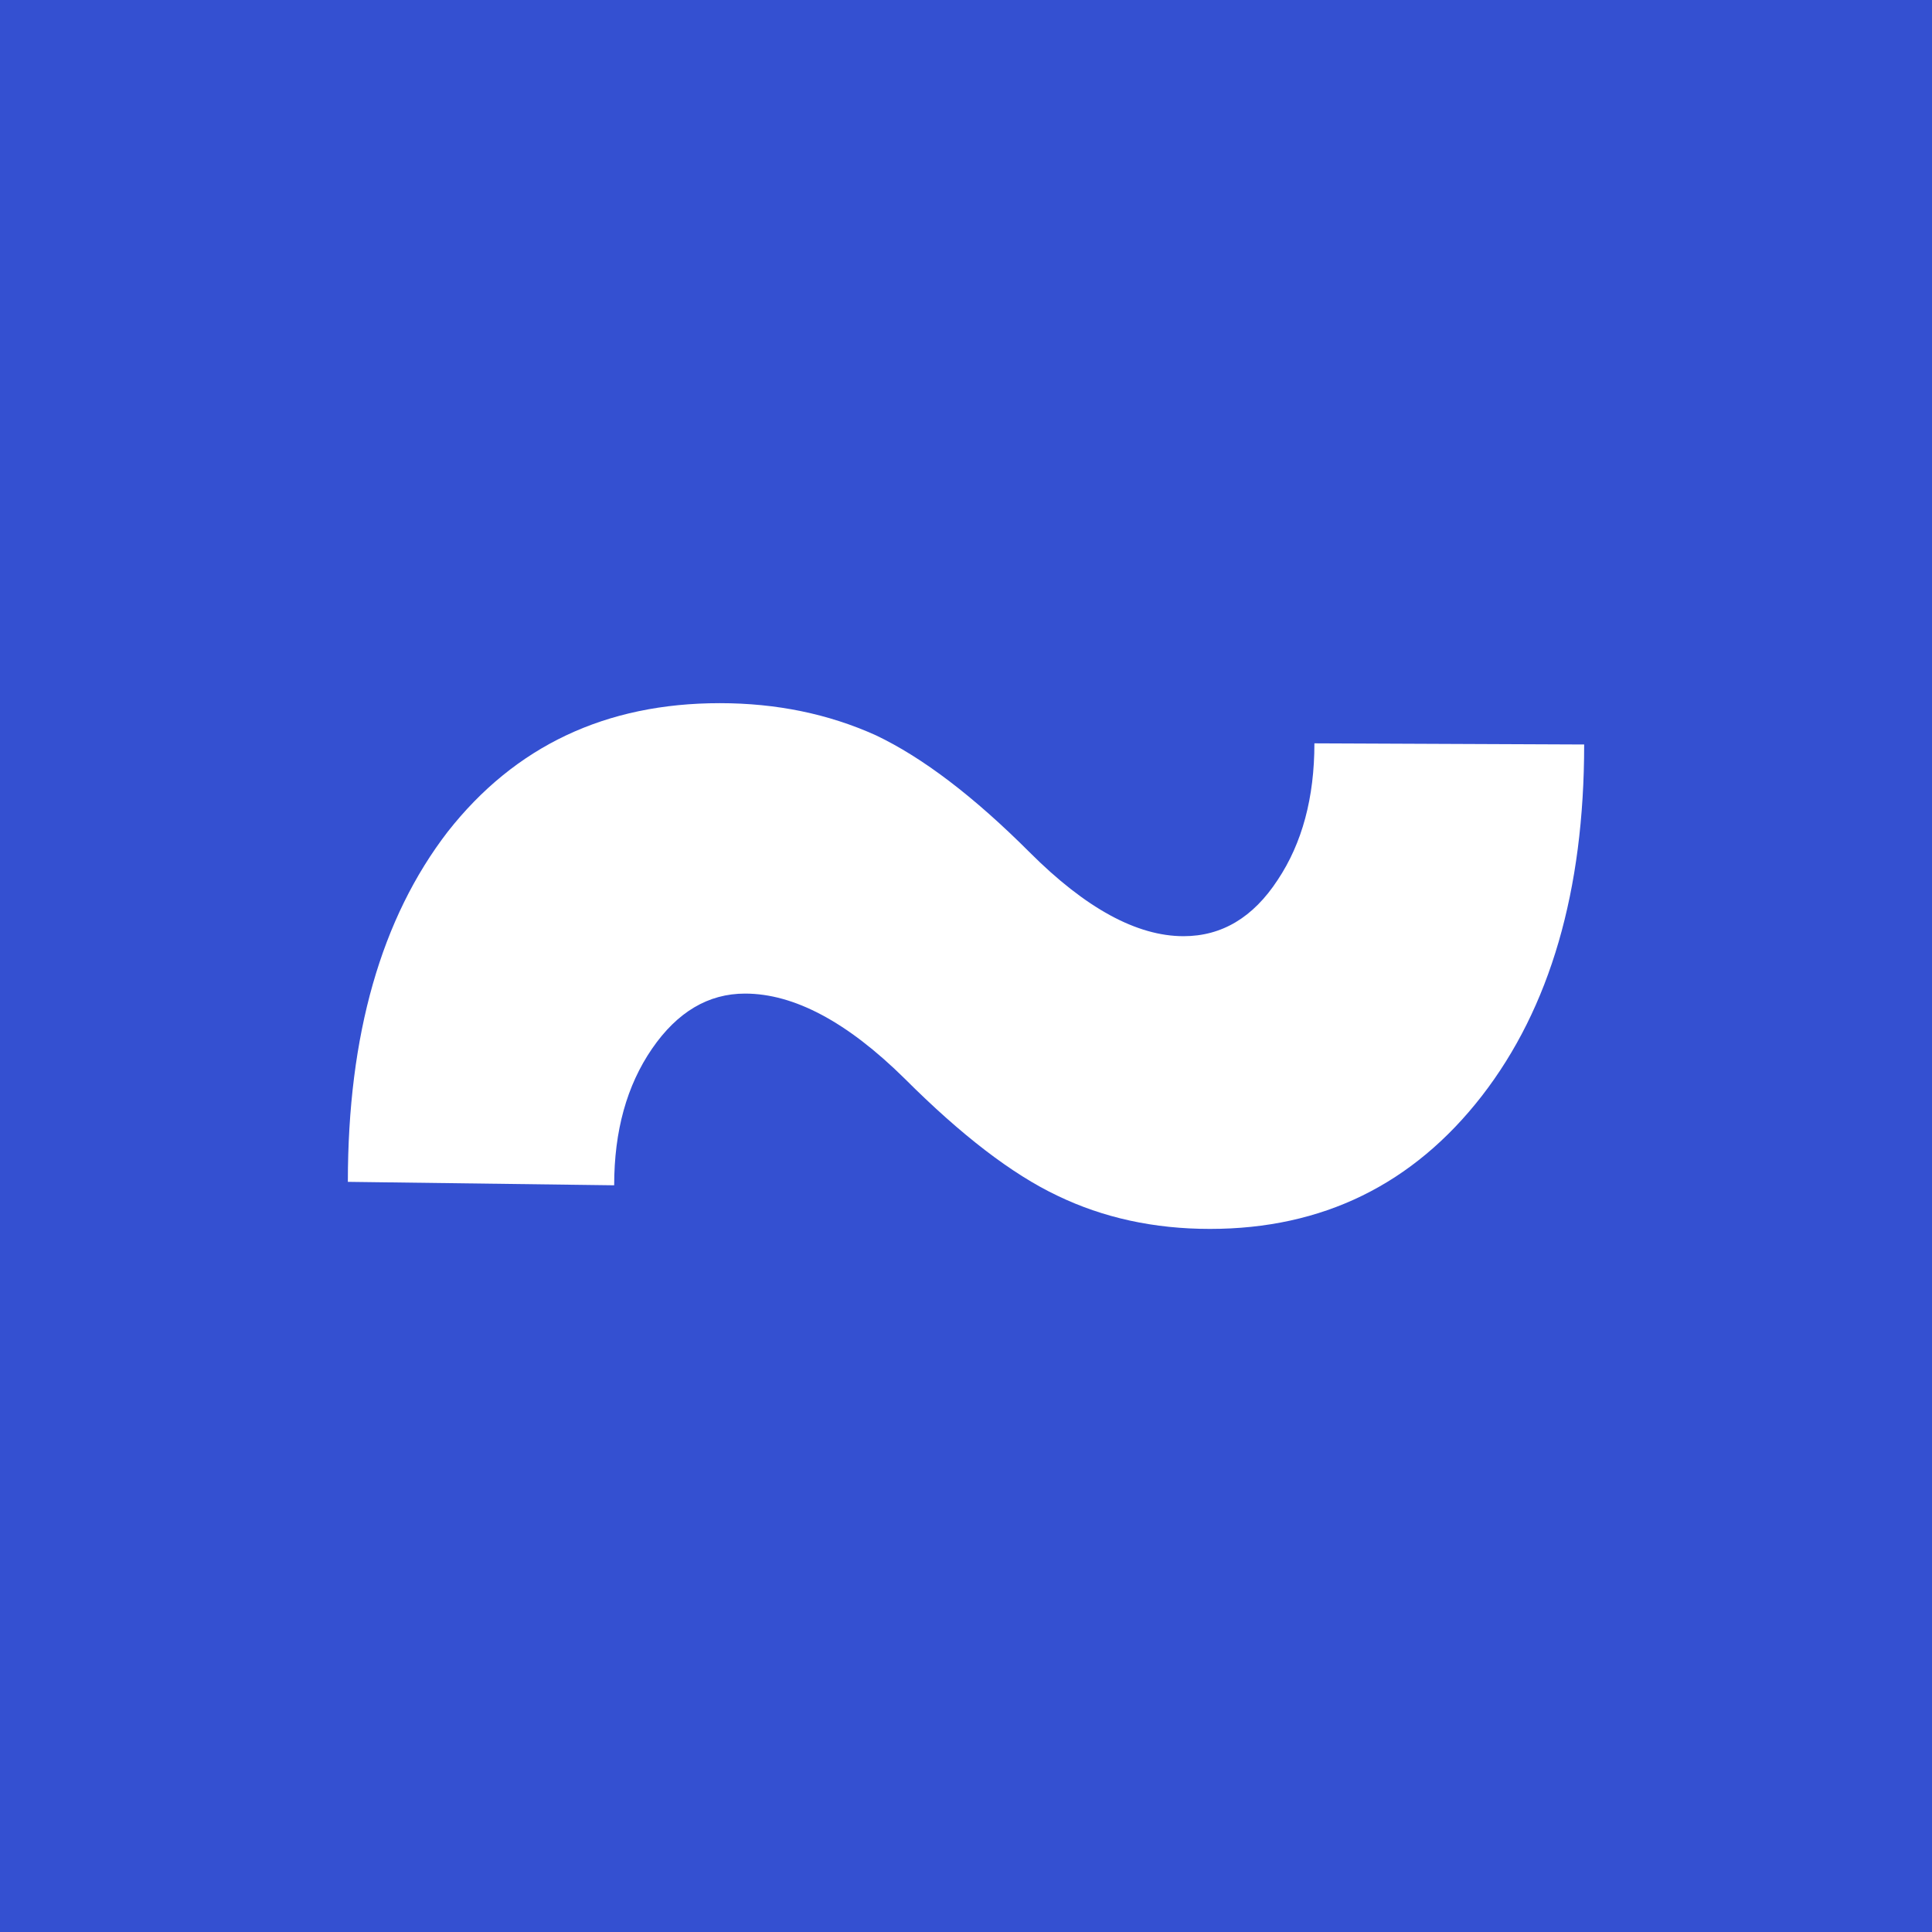
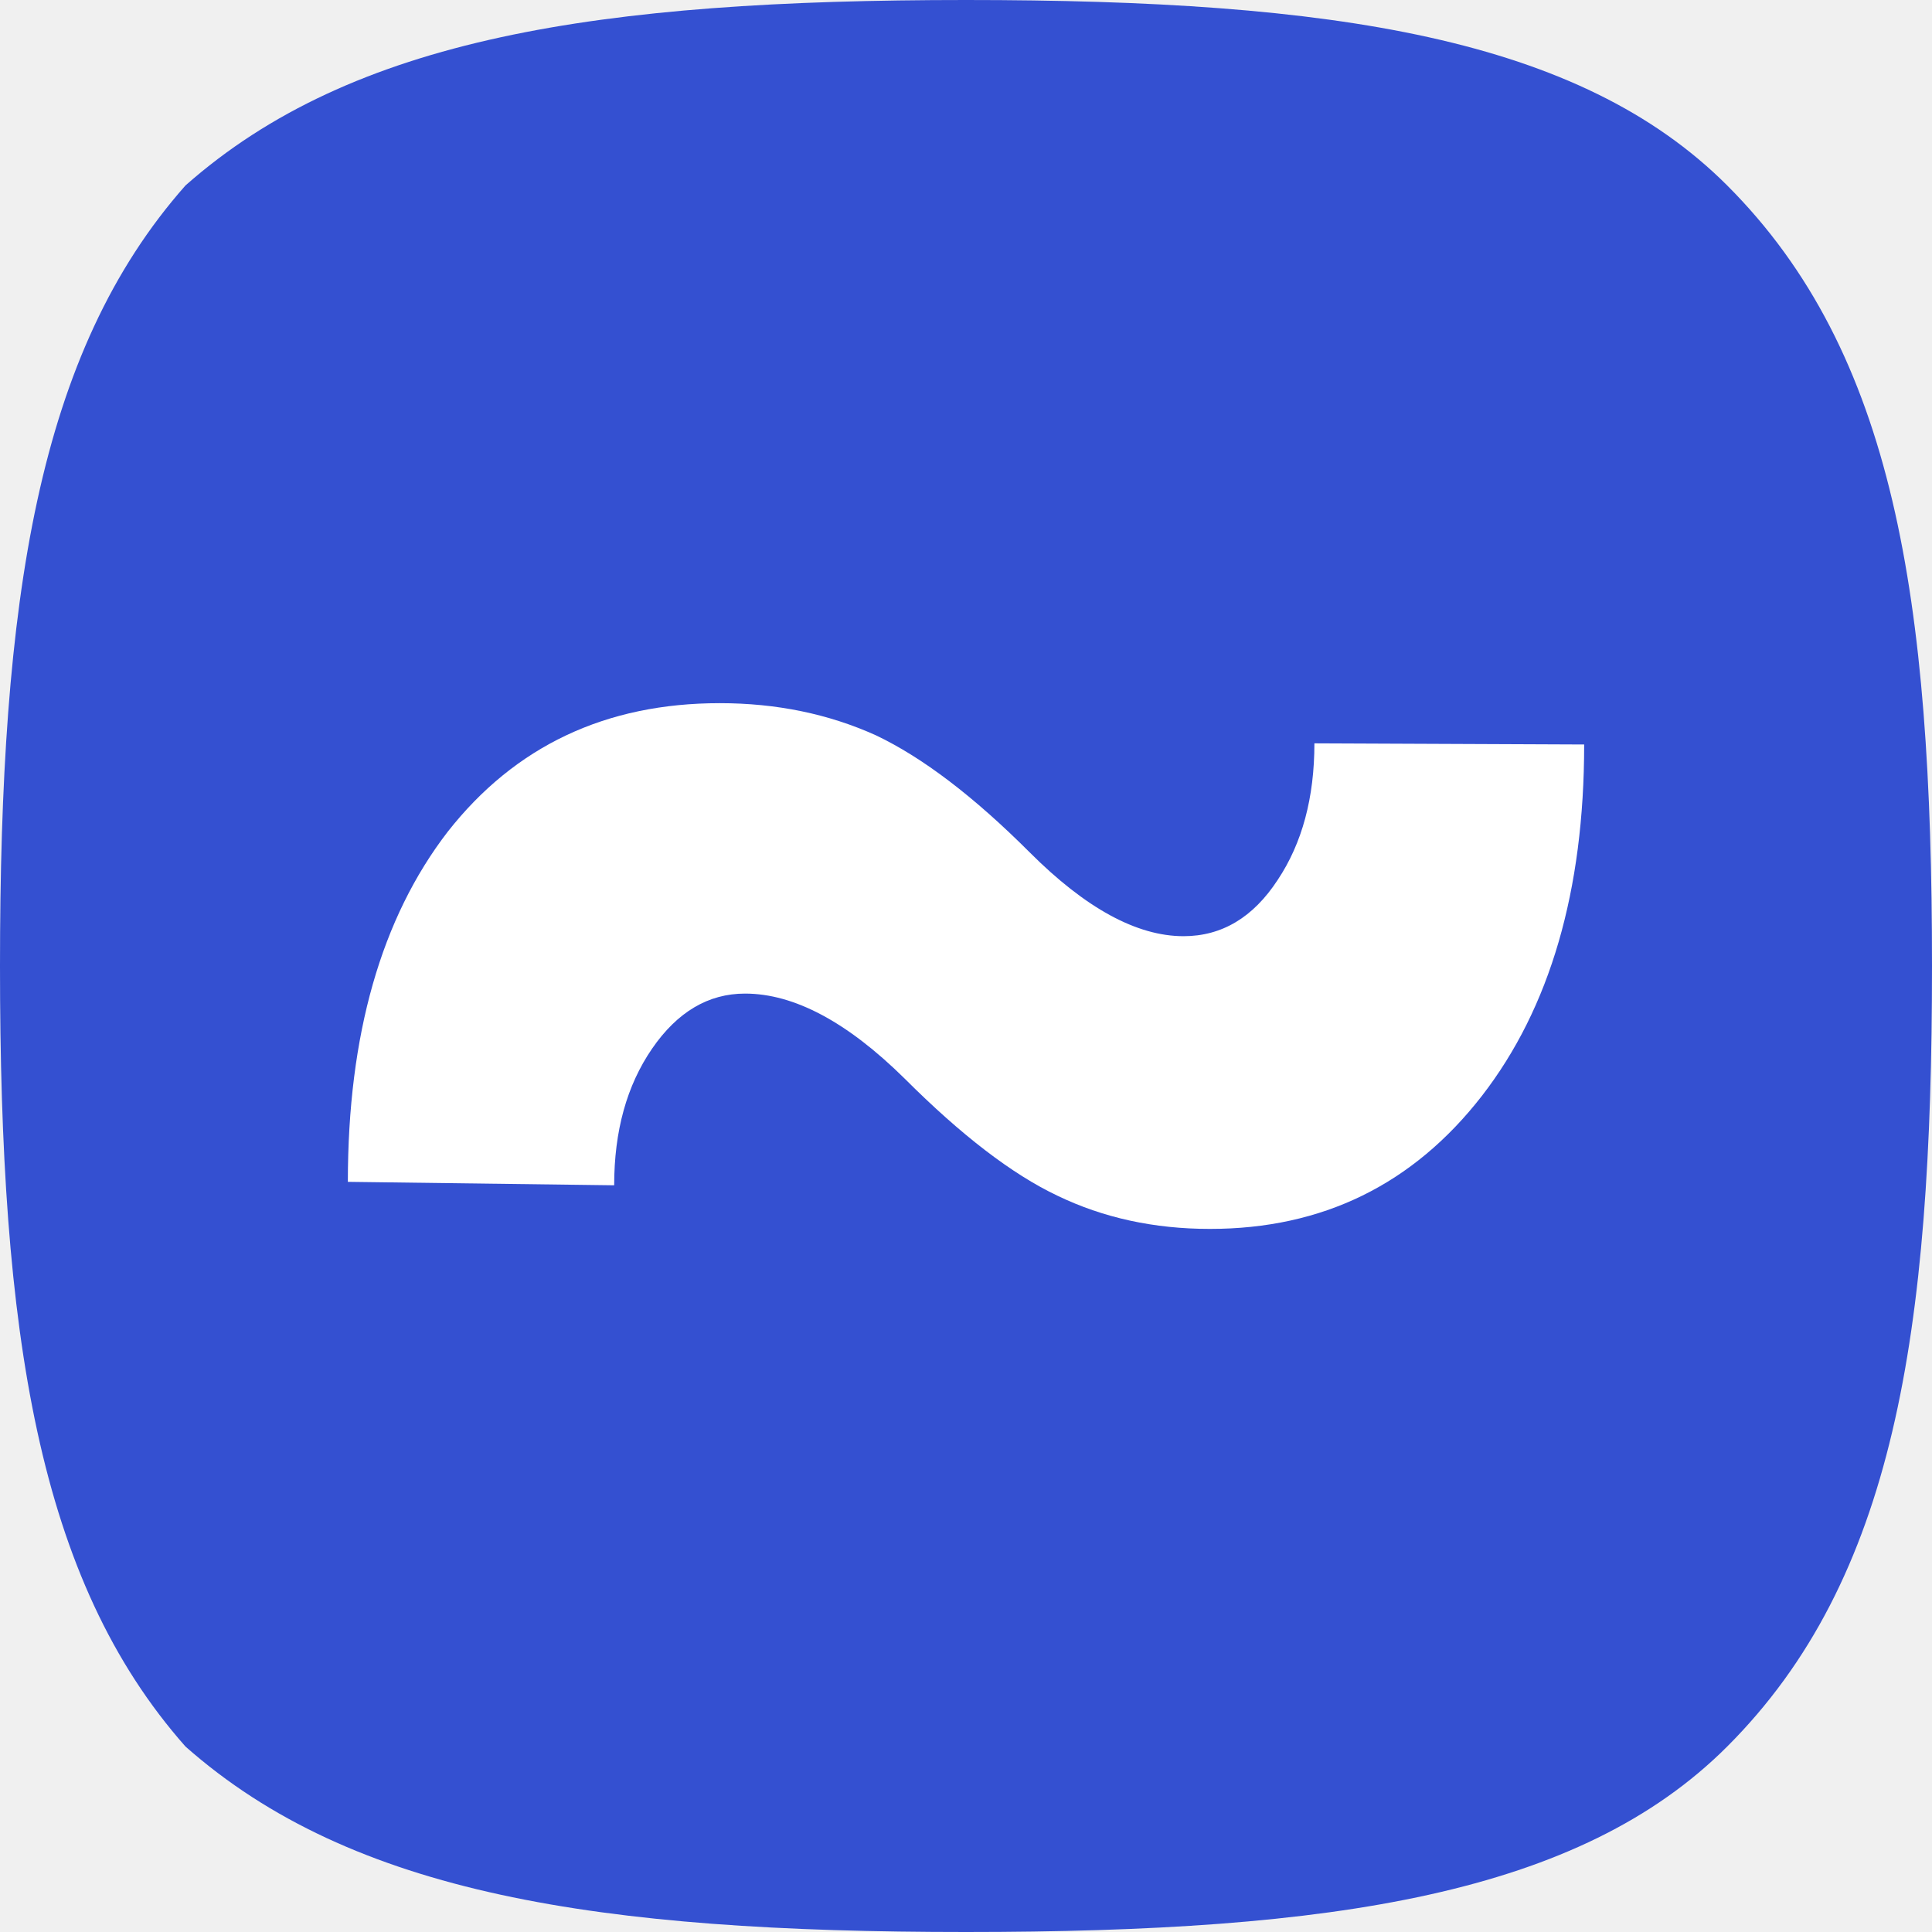
<svg xmlns="http://www.w3.org/2000/svg" version="1.1" viewBox="0 0 200 200">
-   <rect width="200" height="200" fill="url('#gradient')" />
  <defs>
    <linearGradient id="gradient" gradientTransform="rotate(45 0.5 0.5)">
      <stop offset="0%" stop-color="#3450d1" />
      <stop offset="100%" stop-color="#3450d1" />
    </linearGradient>
+     <clipPath id="squircleClip">
+       <path d="M 100,0                C 138.07,0 163.5,3.9 178.8,19.2                C 196.1,36.5 200,61.93 200,100                C 200,138.07 196.1,163.5 178.8,180.8                C 163.5,196.1 138.07,200 100,200                C 61.93,200 36.5,196.1 19.2,180.8                C 3.9,163.5 0,138.07 0,100                C 0,61.93 3.9,36.5 19.2,19.2                C 36.5,3.9 61.93,0 100,0 Z" />
+     </clipPath>
  </defs>
-   <g>
+   <g clip-path="url(#squircleClip)">
+     <rect width="200" height="200" fill="url('#gradient')" />
    <g fill="#ffffff" transform="matrix(11.88323,0,0,11.88323,25.07754,169.7586)" stroke="#ffffff" stroke-width="0">
      <path d="M9.34-7.81L11.69-7.80Q11.69-5.89 10.80-4.74Q9.90-3.58 8.43-3.58L8.43-3.58Q7.70-3.58 7.10-3.87Q6.51-4.15 5.77-4.89Q5.02-5.63 4.38-5.63L4.38-5.63Q3.90-5.63 3.57-5.15Q3.24-4.67 3.24-3.96L3.24-3.96L0.92-3.99Q0.92-5.91 1.79-7.04Q2.67-8.16 4.16-8.16L4.16-8.16Q4.90-8.16 5.52-7.88Q6.13-7.59 6.86-6.86Q7.59-6.13 8.20-6.13L8.20-6.13Q8.70-6.13 9.02-6.62Q9.34-7.10 9.34-7.81L9.34-7.81Z" />
    </g>
  </g>
</svg>
